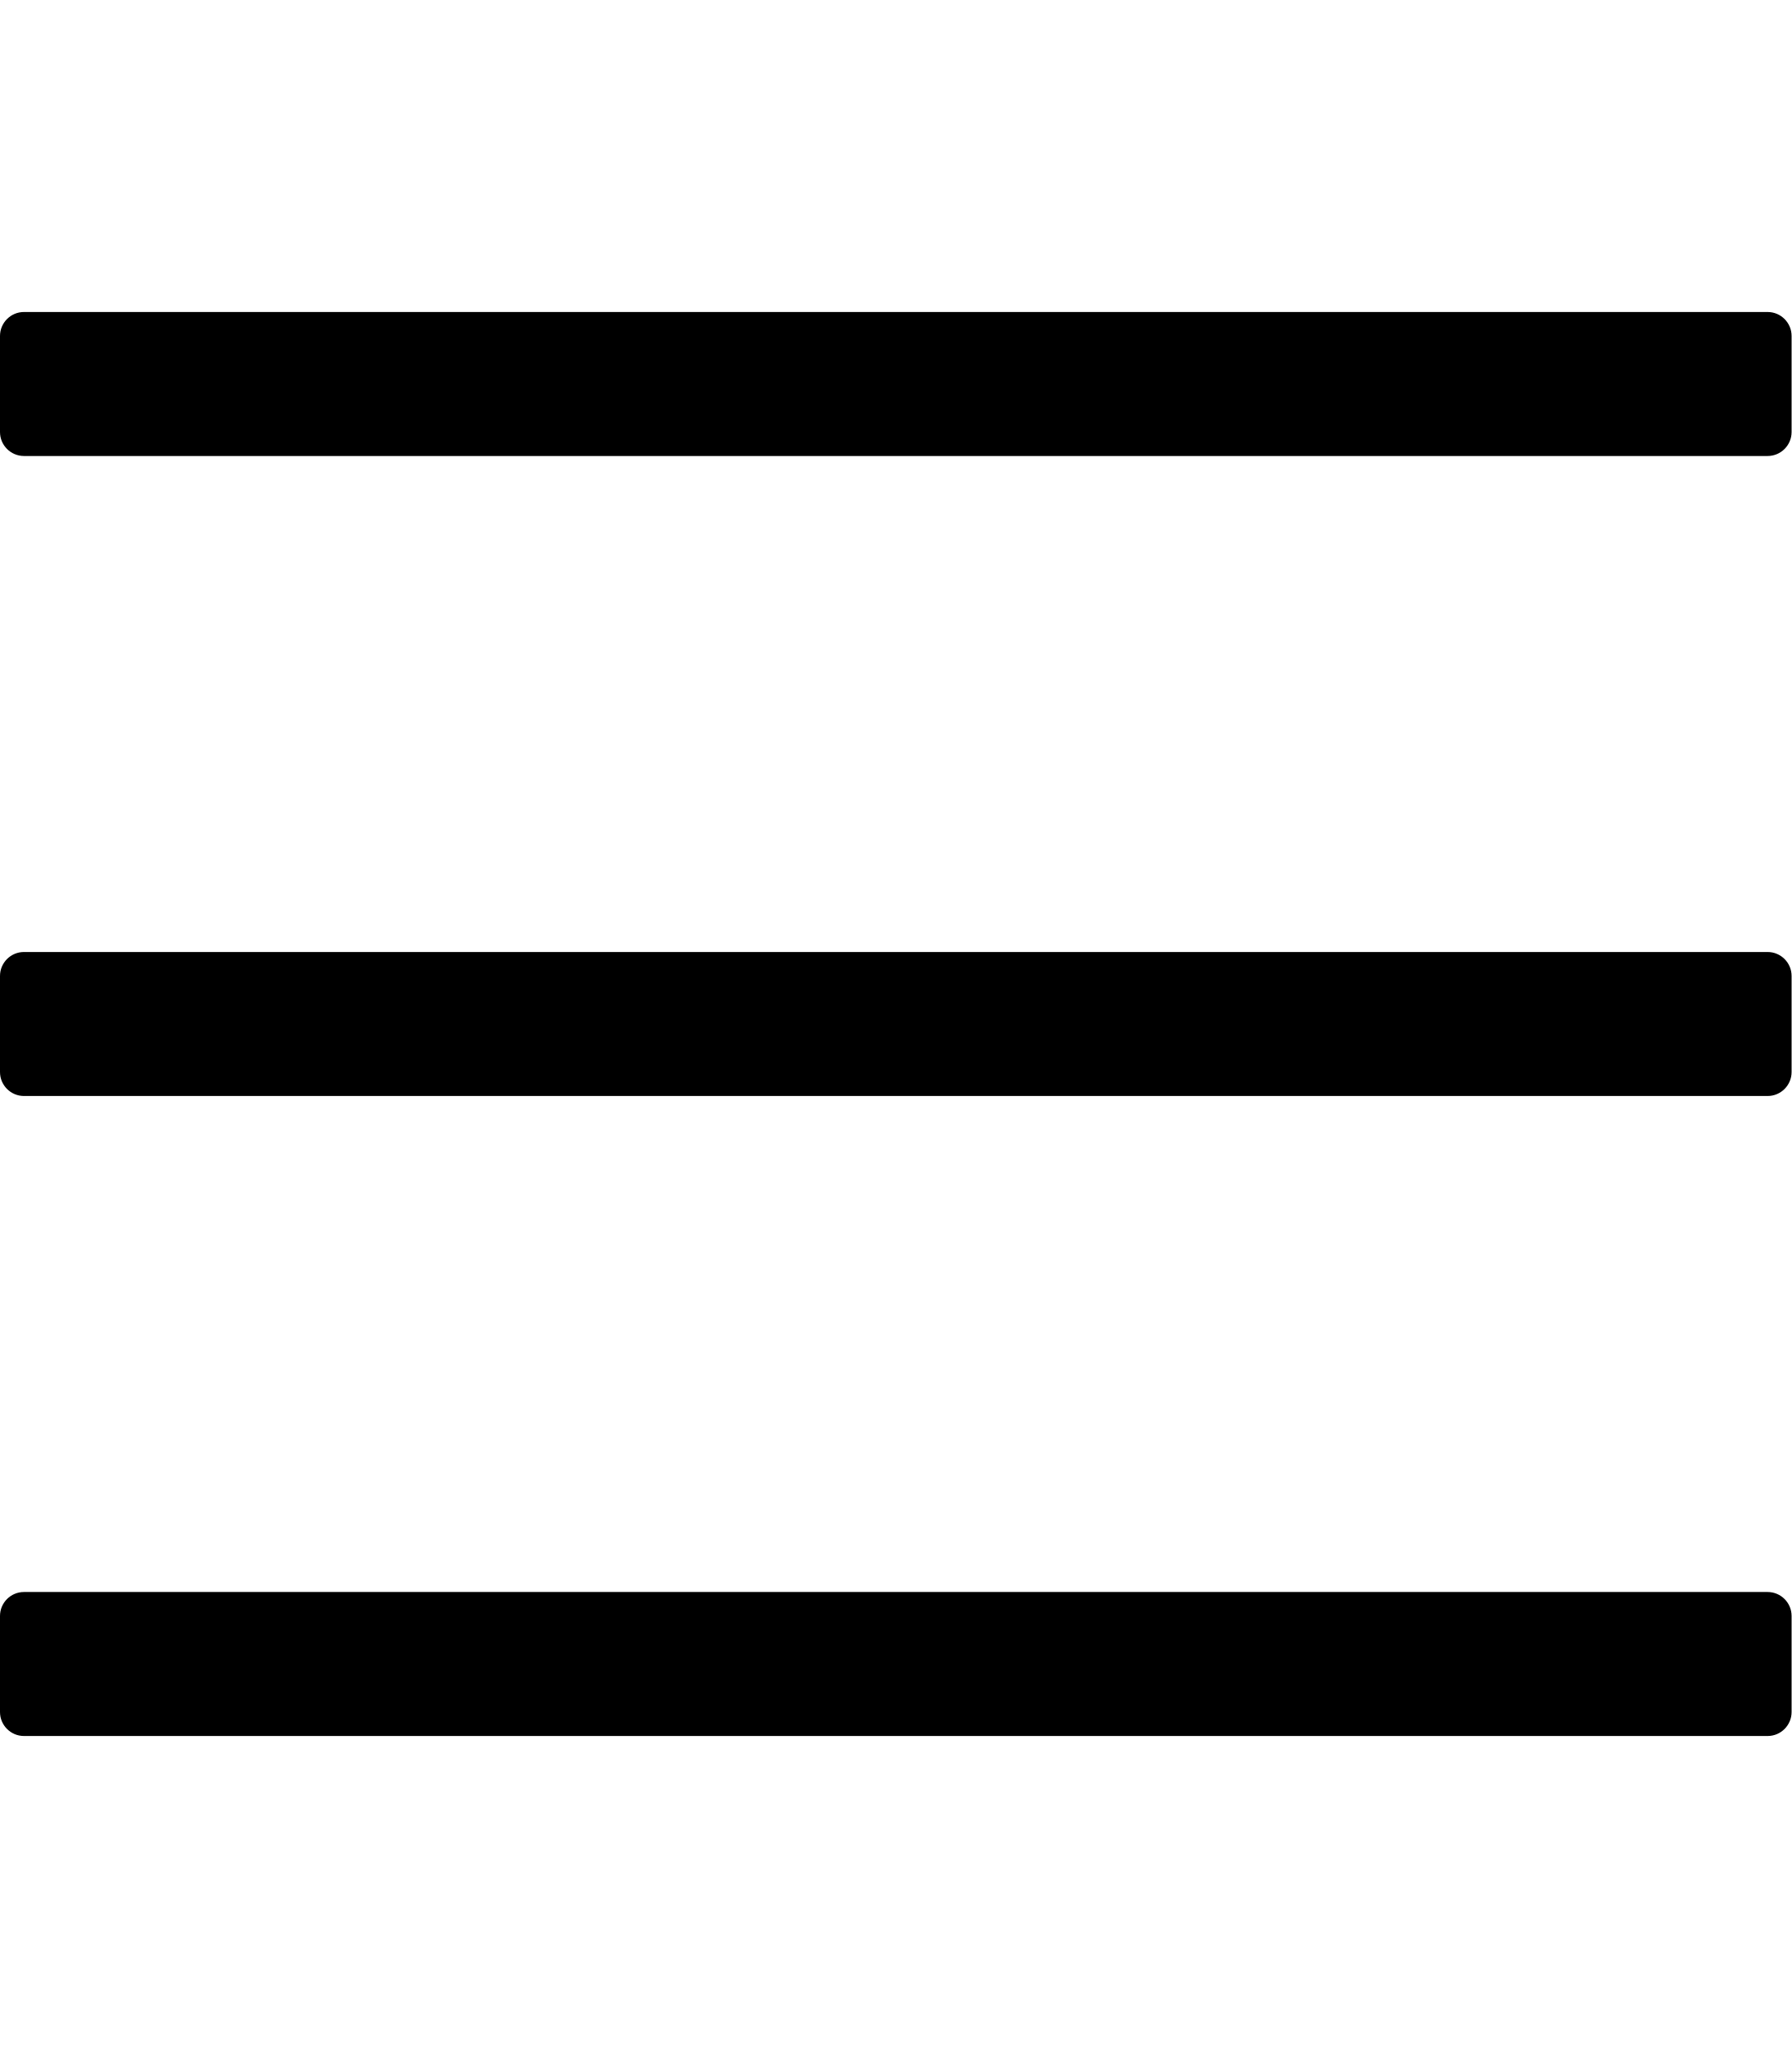
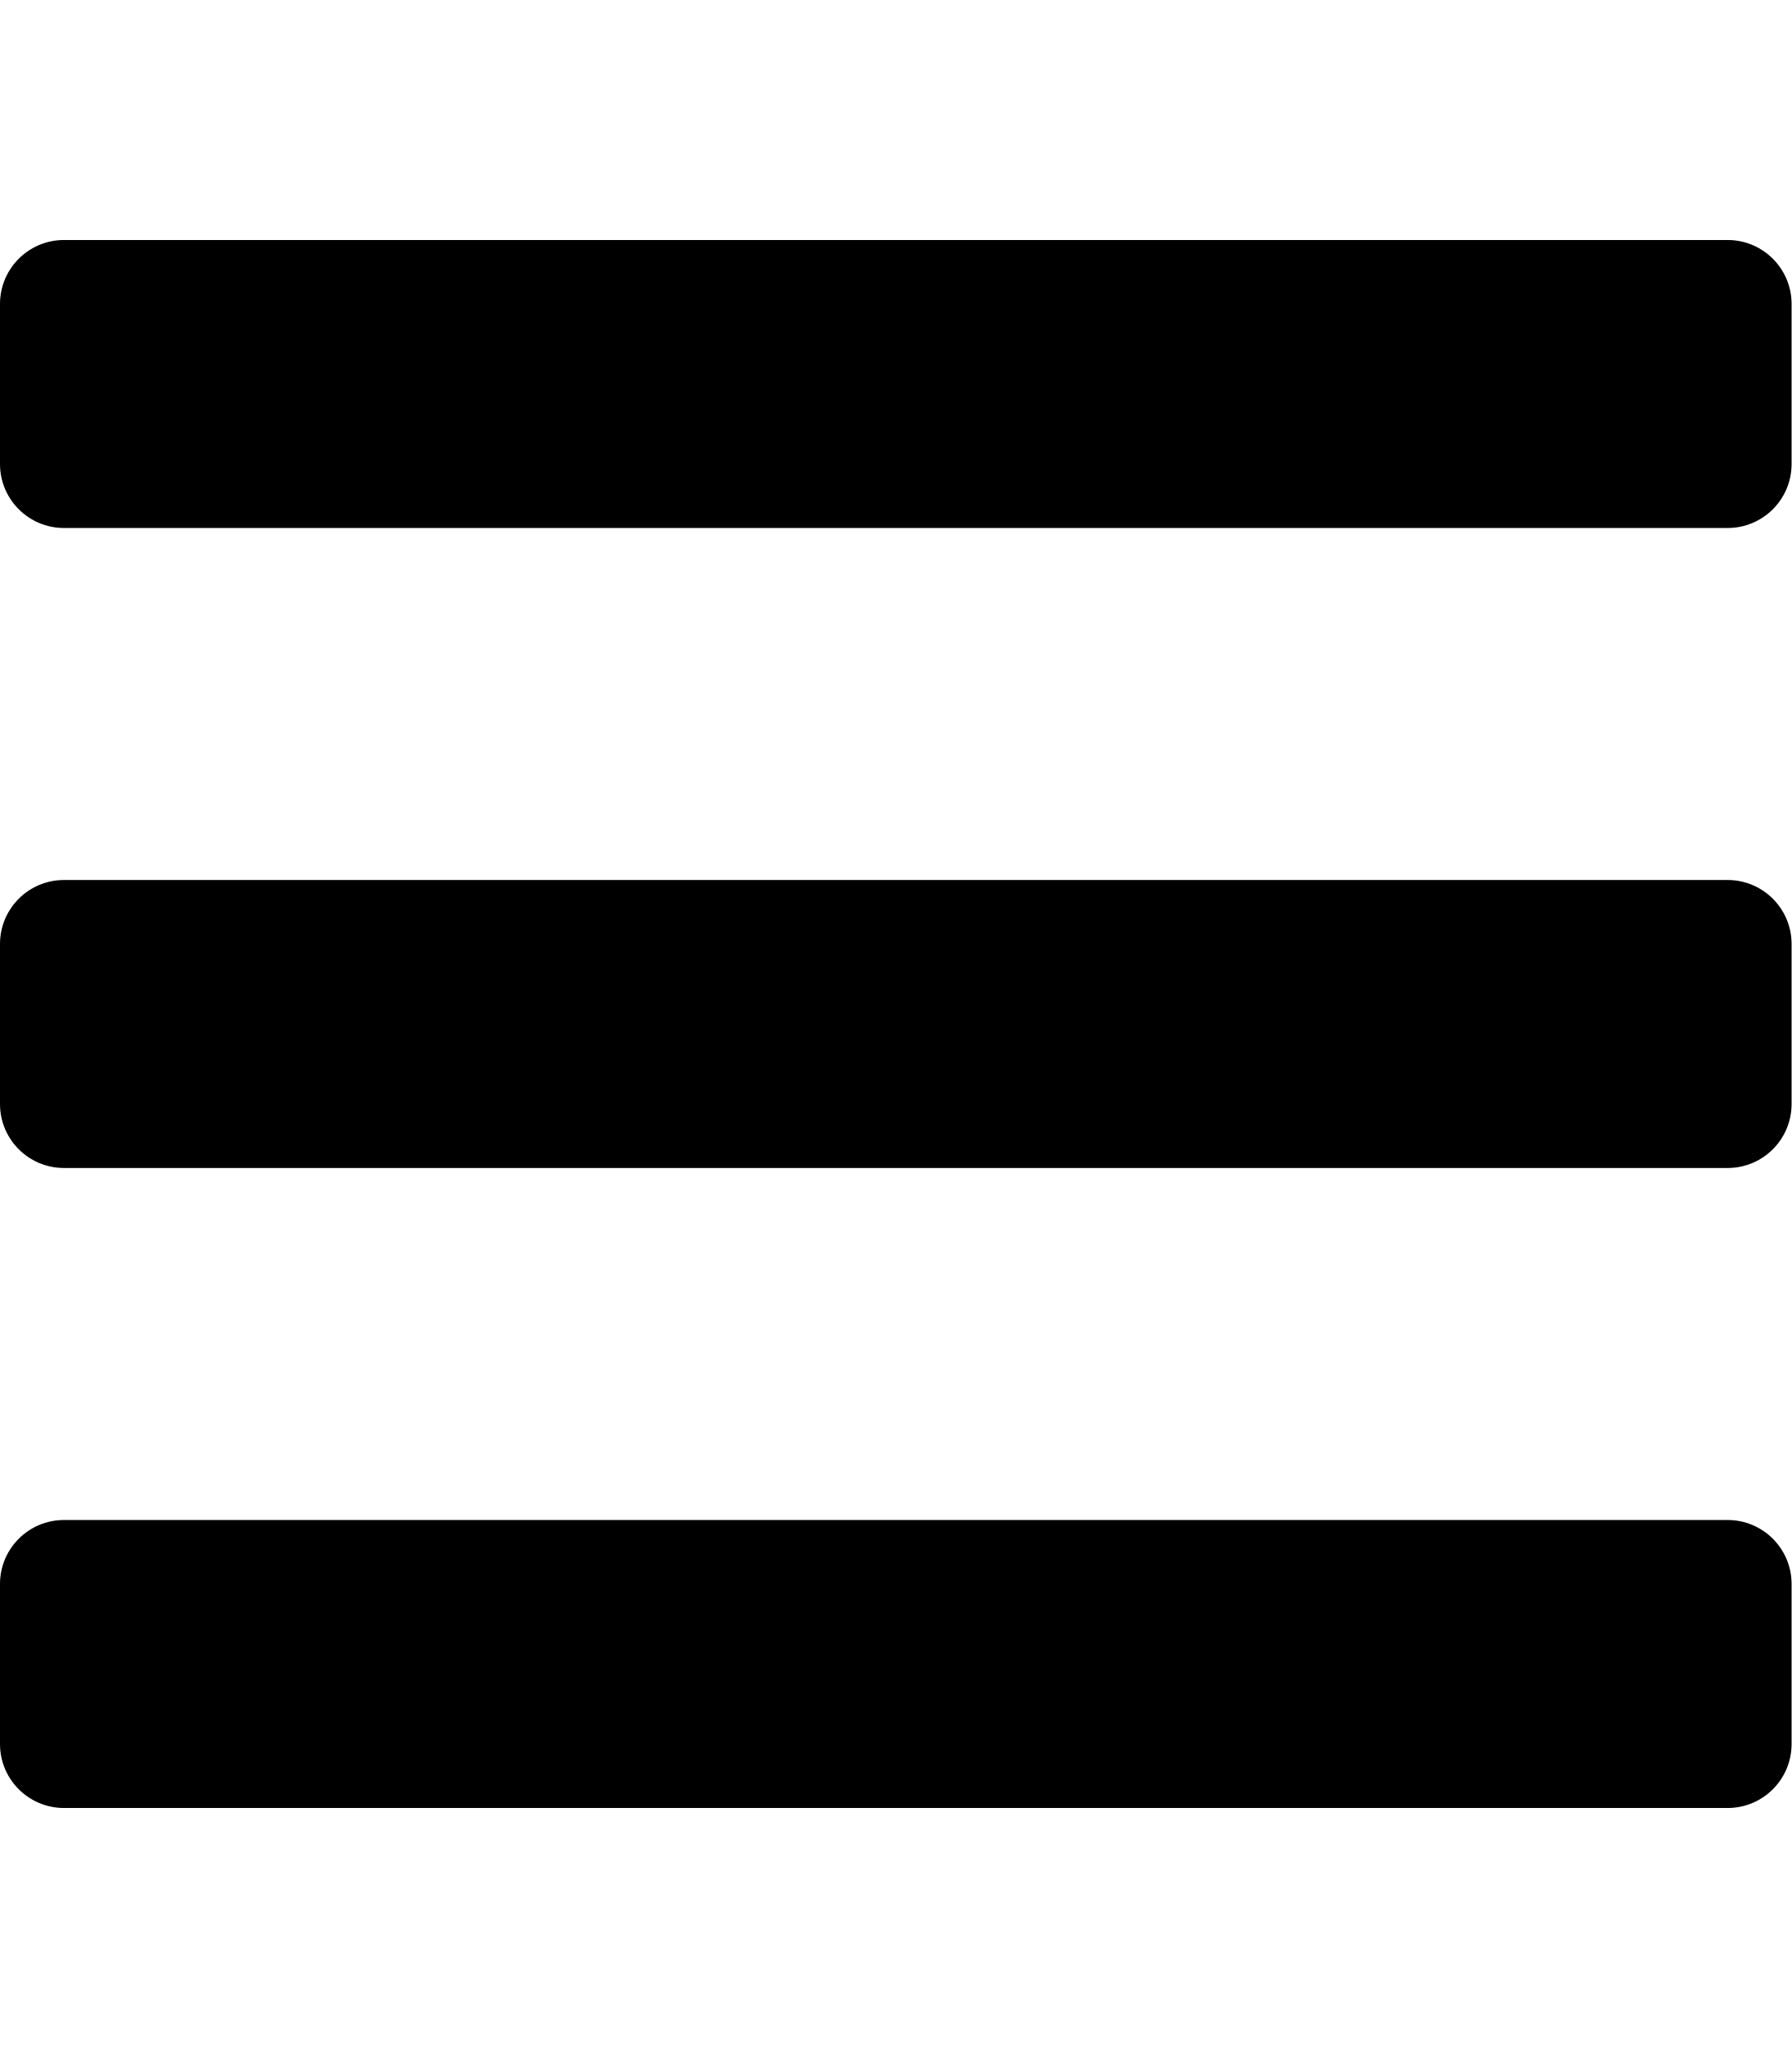
<svg xmlns="http://www.w3.org/2000/svg" viewBox="0 0 448 512">
-   <path d="M442 114H6a6 6 0 0 1-6-6V84a6 6 0 0 1 6-6h436a6 6 0 0 1 6 6v24a6 6 0 0 1-6 6zm0 160H6a6 6 0 0 1-6-6v-24a6 6 0 0 1 6-6h436a6 6 0 0 1 6 6v24a6 6 0 0 1-6 6zm0 160H6a6 6 0 0 1-6-6v-24a6 6 0 0 1 6-6h436a6 6 0 0 1 6 6v24a6 6 0 0 1-6 6z" />
+   <path d="M16 132h416c8.837 0 16-7.163 16-16V76c0-8.837-7.163-16-16-16H16C7.163 60 0 67.163 0 76v40c0 8.837 7.163 16 16 16zm0 160h416c8.837 0 16-7.163 16-16v-40c0-8.837-7.163-16-16-16H16c-8.837 0-16 7.163-16 16v40c0 8.837 7.163 16 16 16zm0 160h416c8.837 0 16-7.163 16-16v-40c0-8.837-7.163-16-16-16H16c-8.837 0-16 7.163-16 16v40c0 8.837 7.163 16 16 16z" />
</svg>
